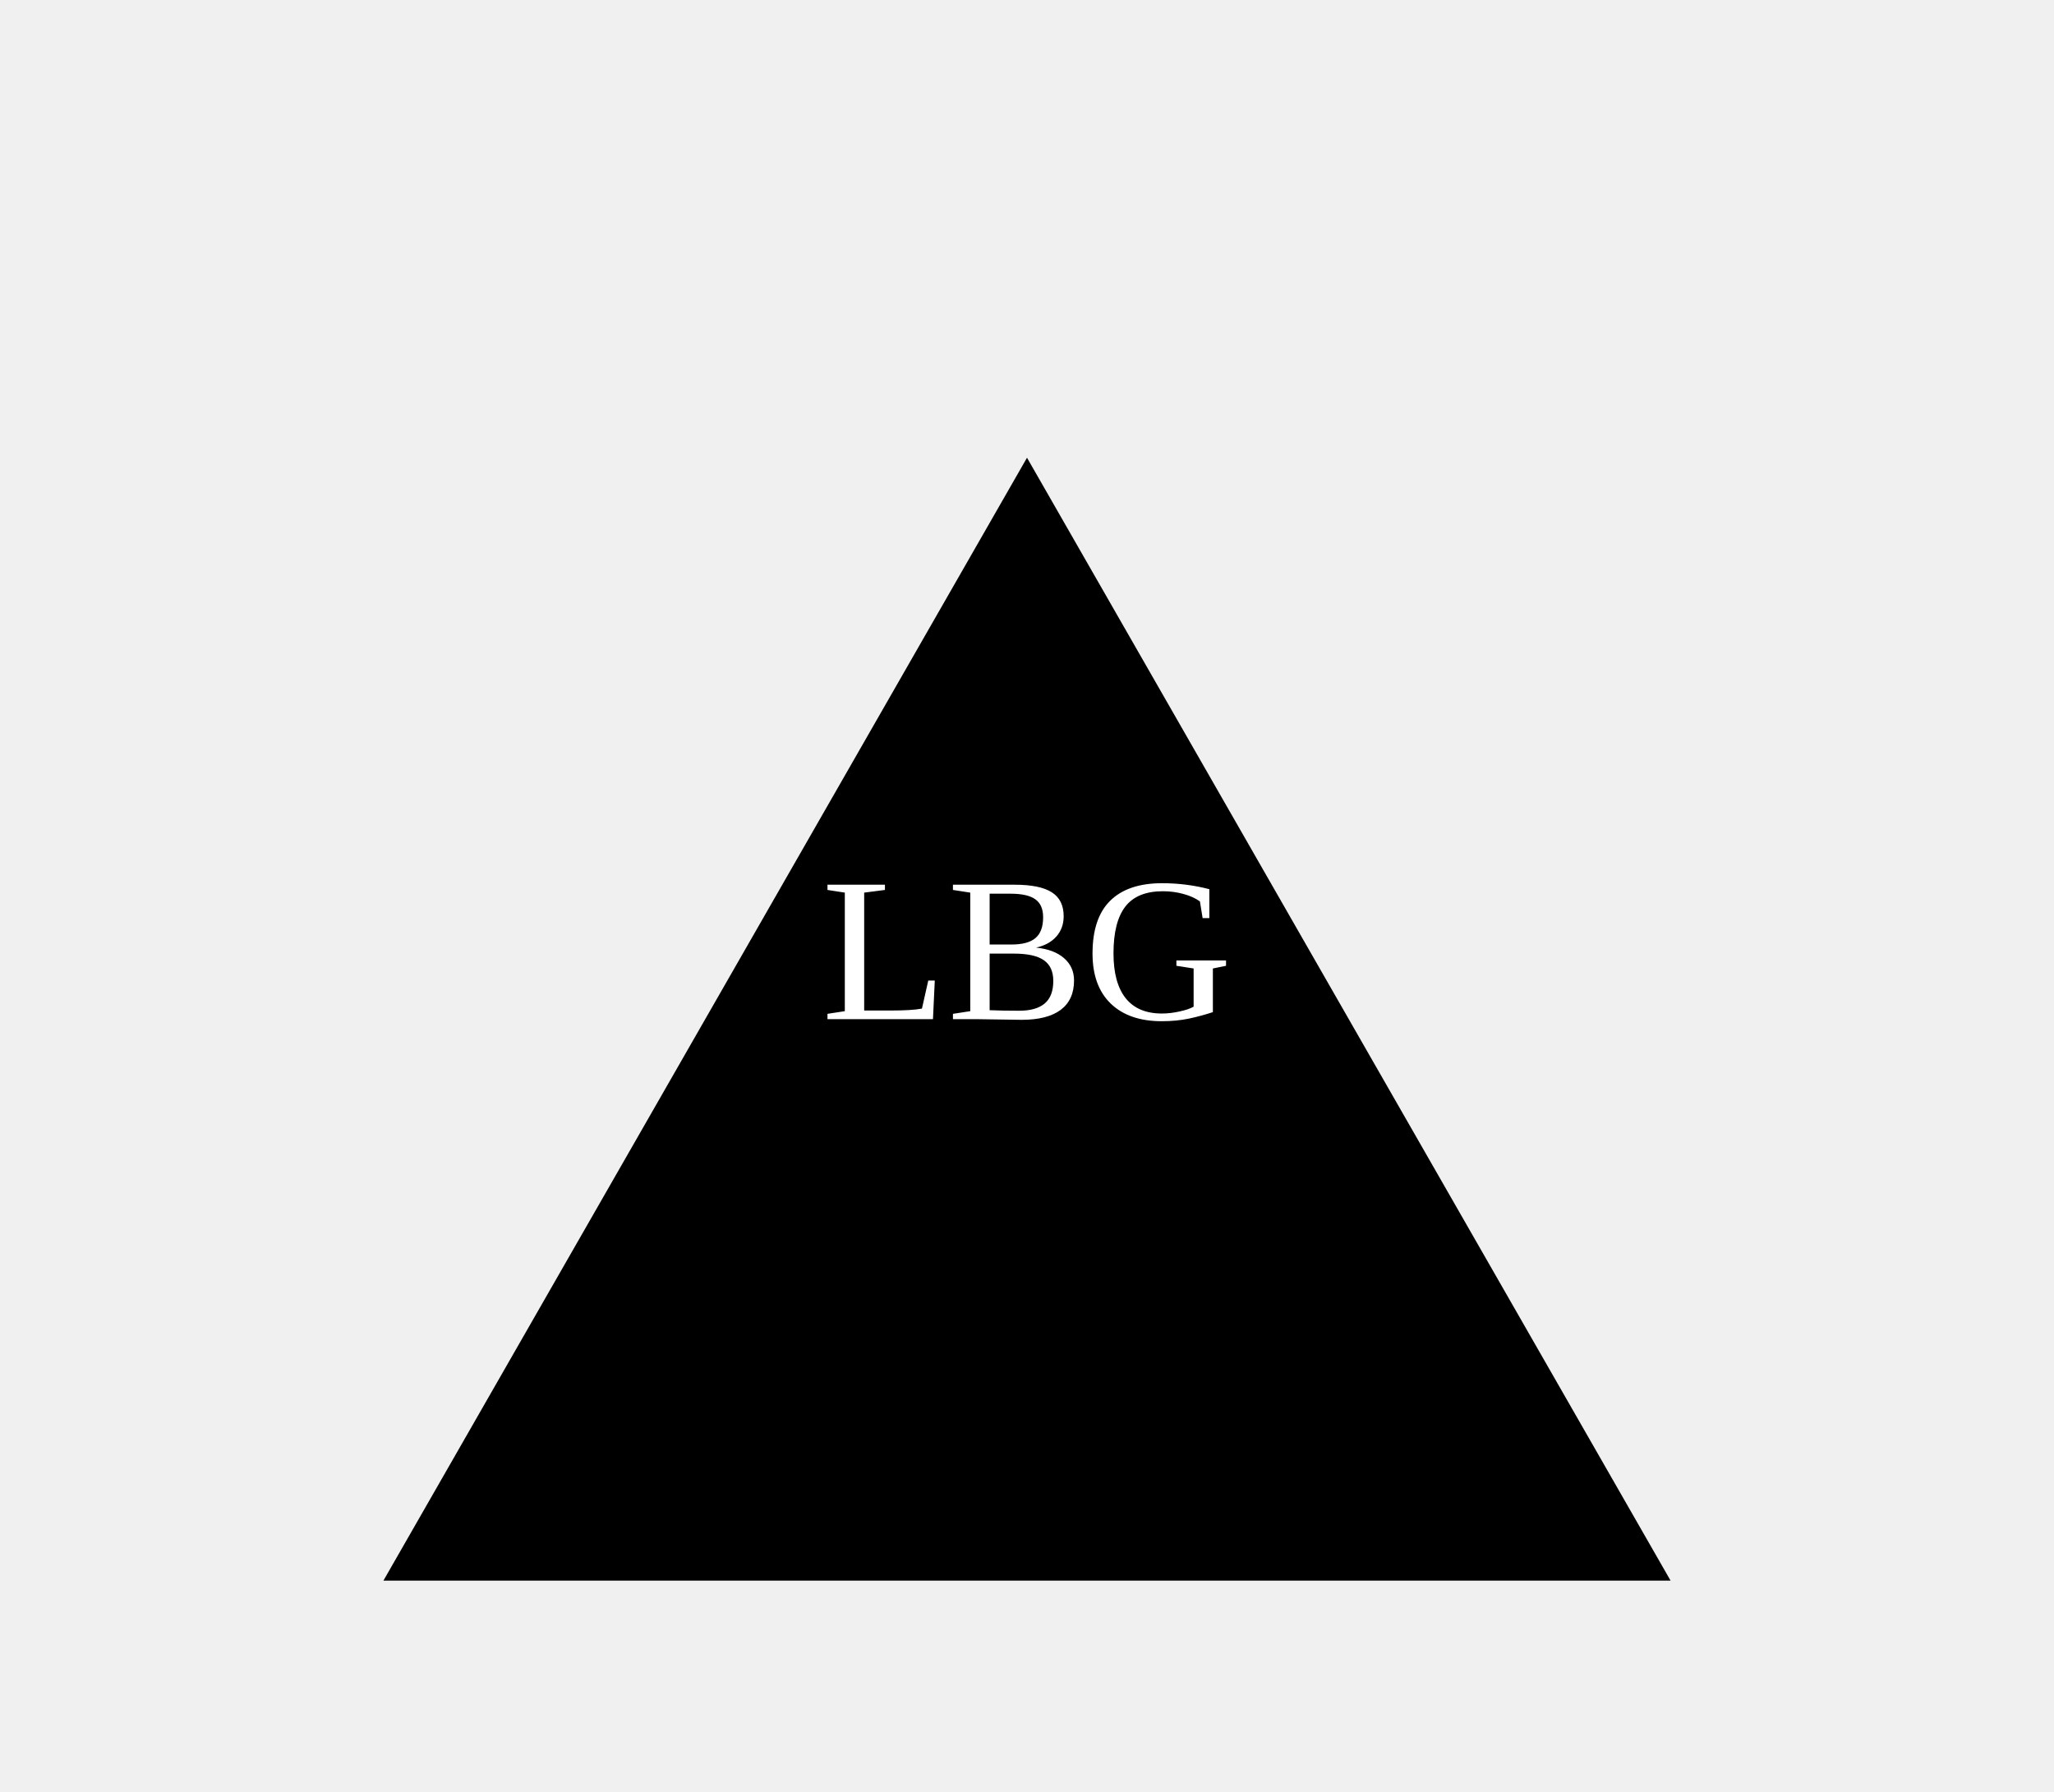
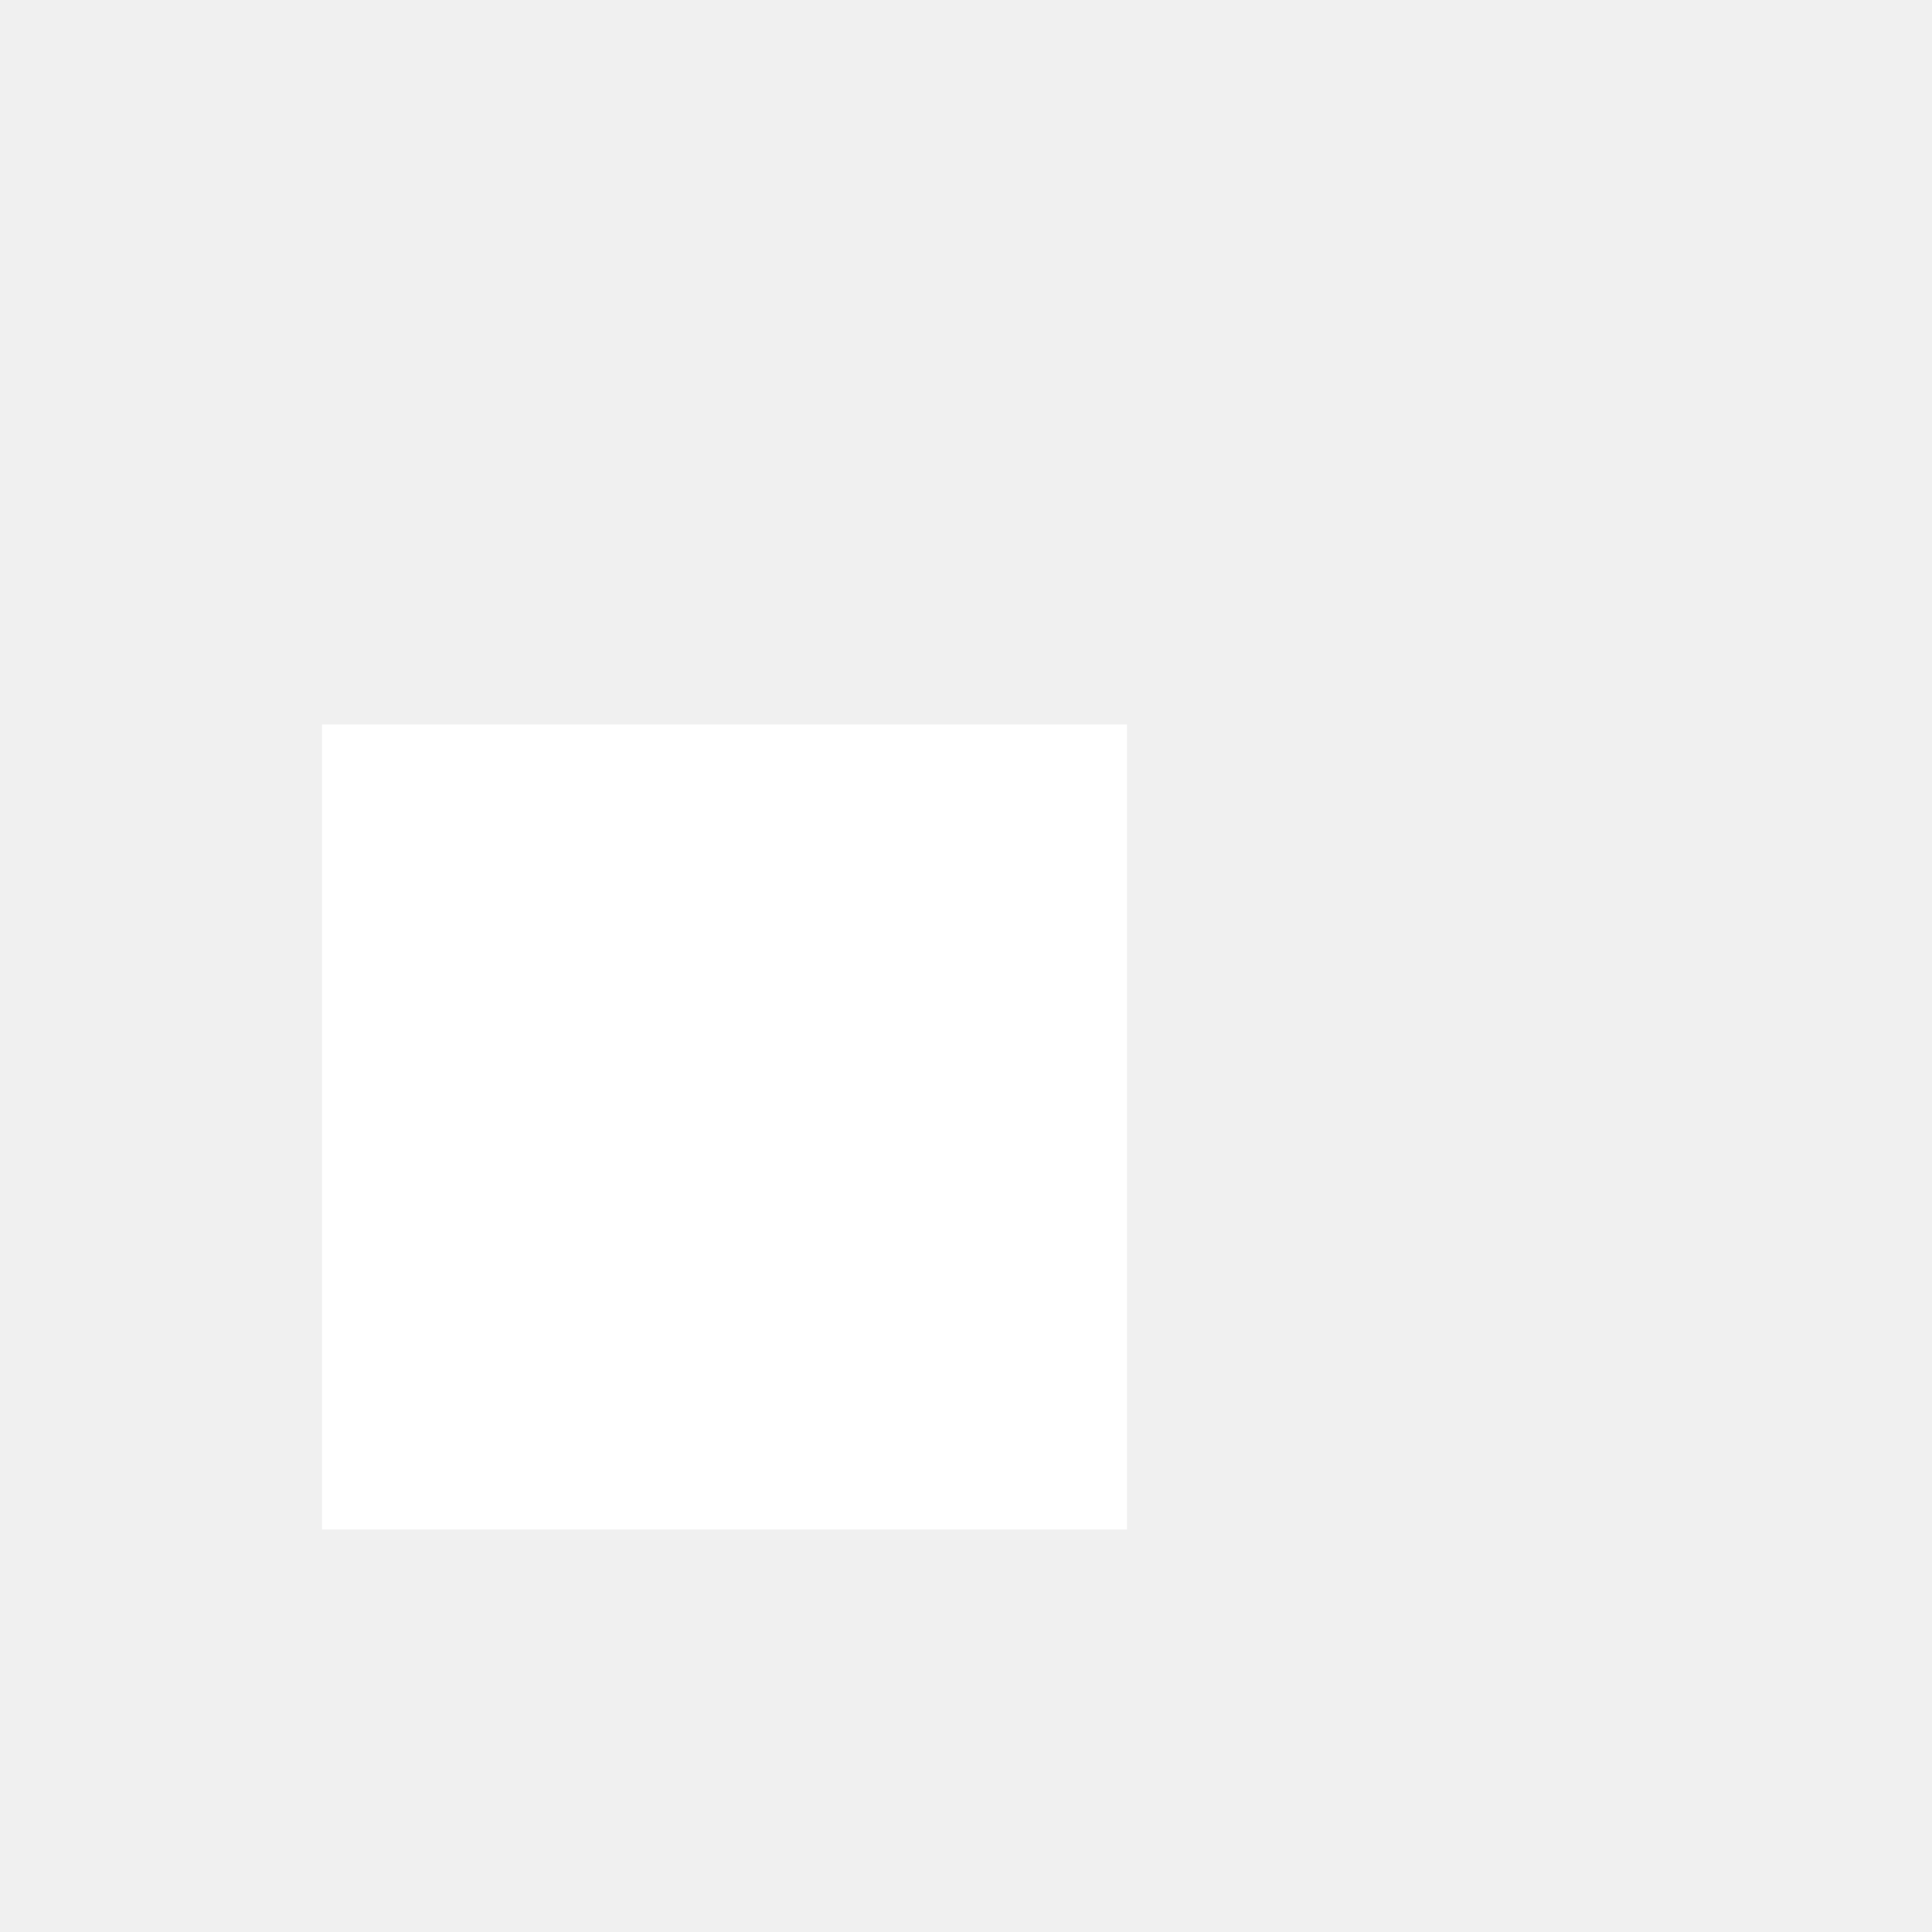
<svg xmlns="http://www.w3.org/2000/svg" width="300" length="200">
  <style>
                    text {
                        font-size: 30px
                    }
                </style>
-   <polygon points="150, 18 244, 182 56, 182" fill="Black" />
-   <text x="150" y="100" text-anchor="middle" alignment-baseline="middle" fill="White">LBG</text>
+   <rect x="50" y="25" width="125" height="125" fill="white" />
+   <text x="115" y="90" text-anchor="middle" alignment-baseline="middle" fill="white">svg</text>
</svg>
